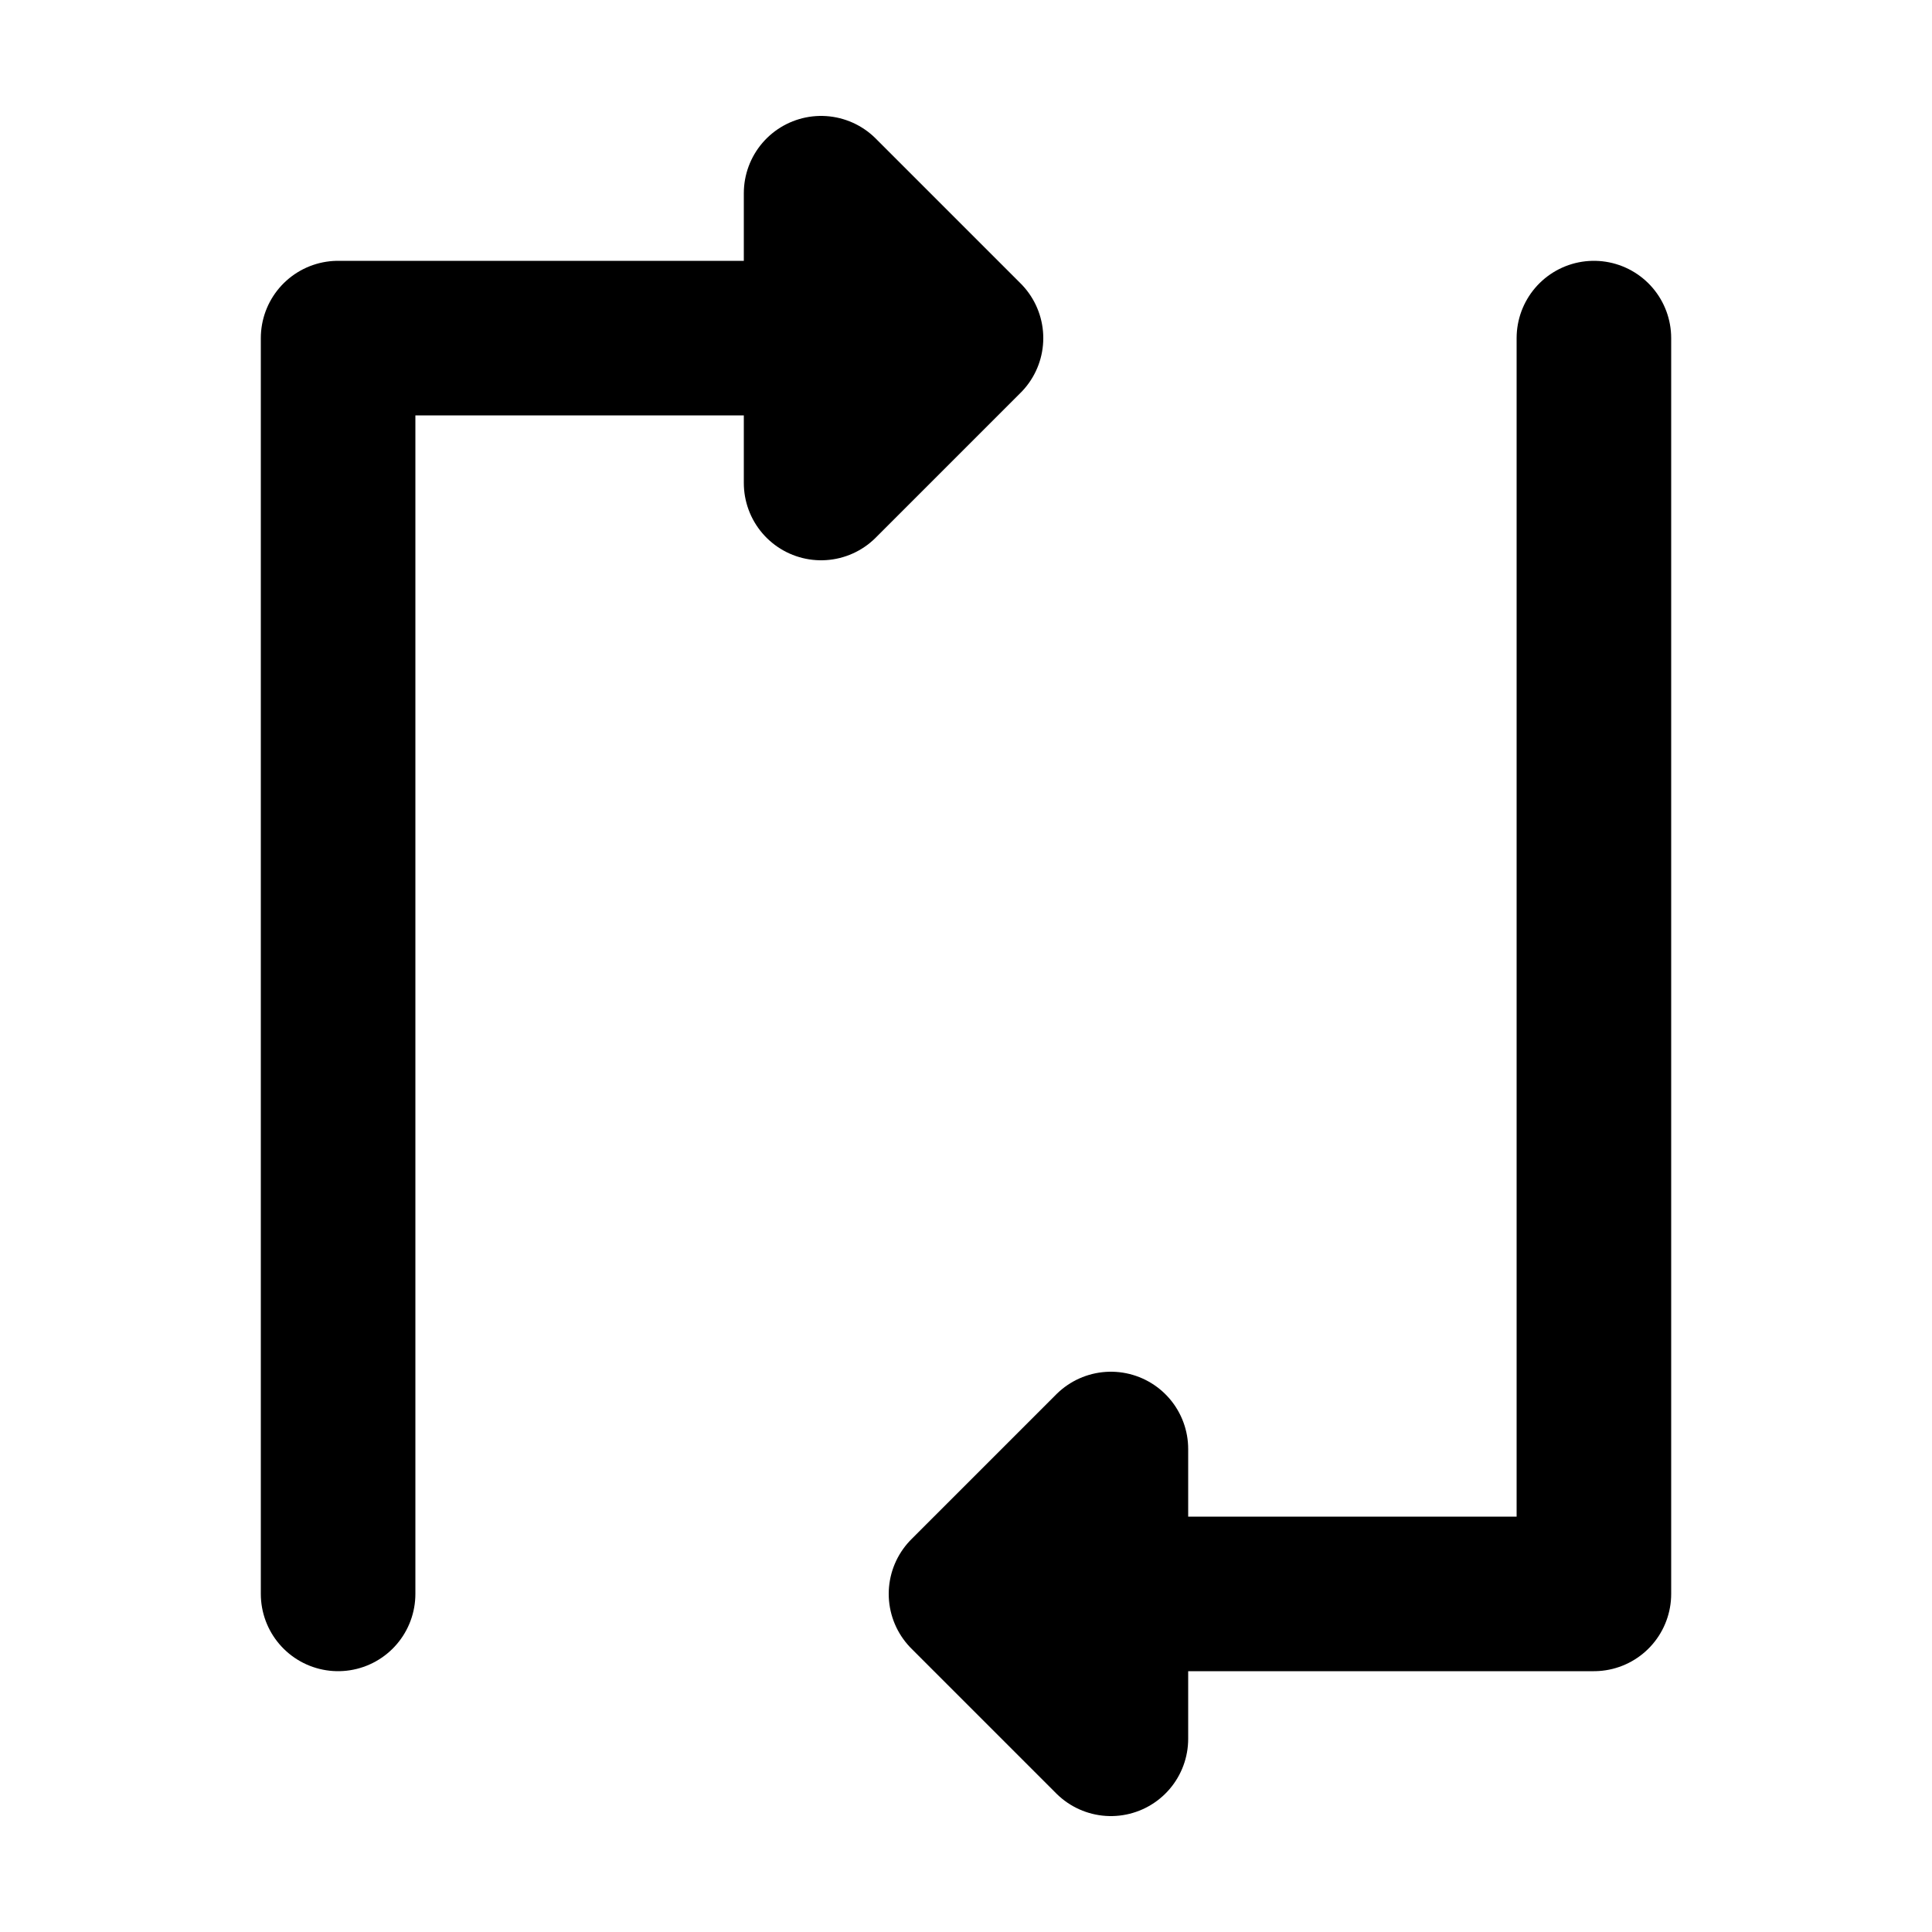
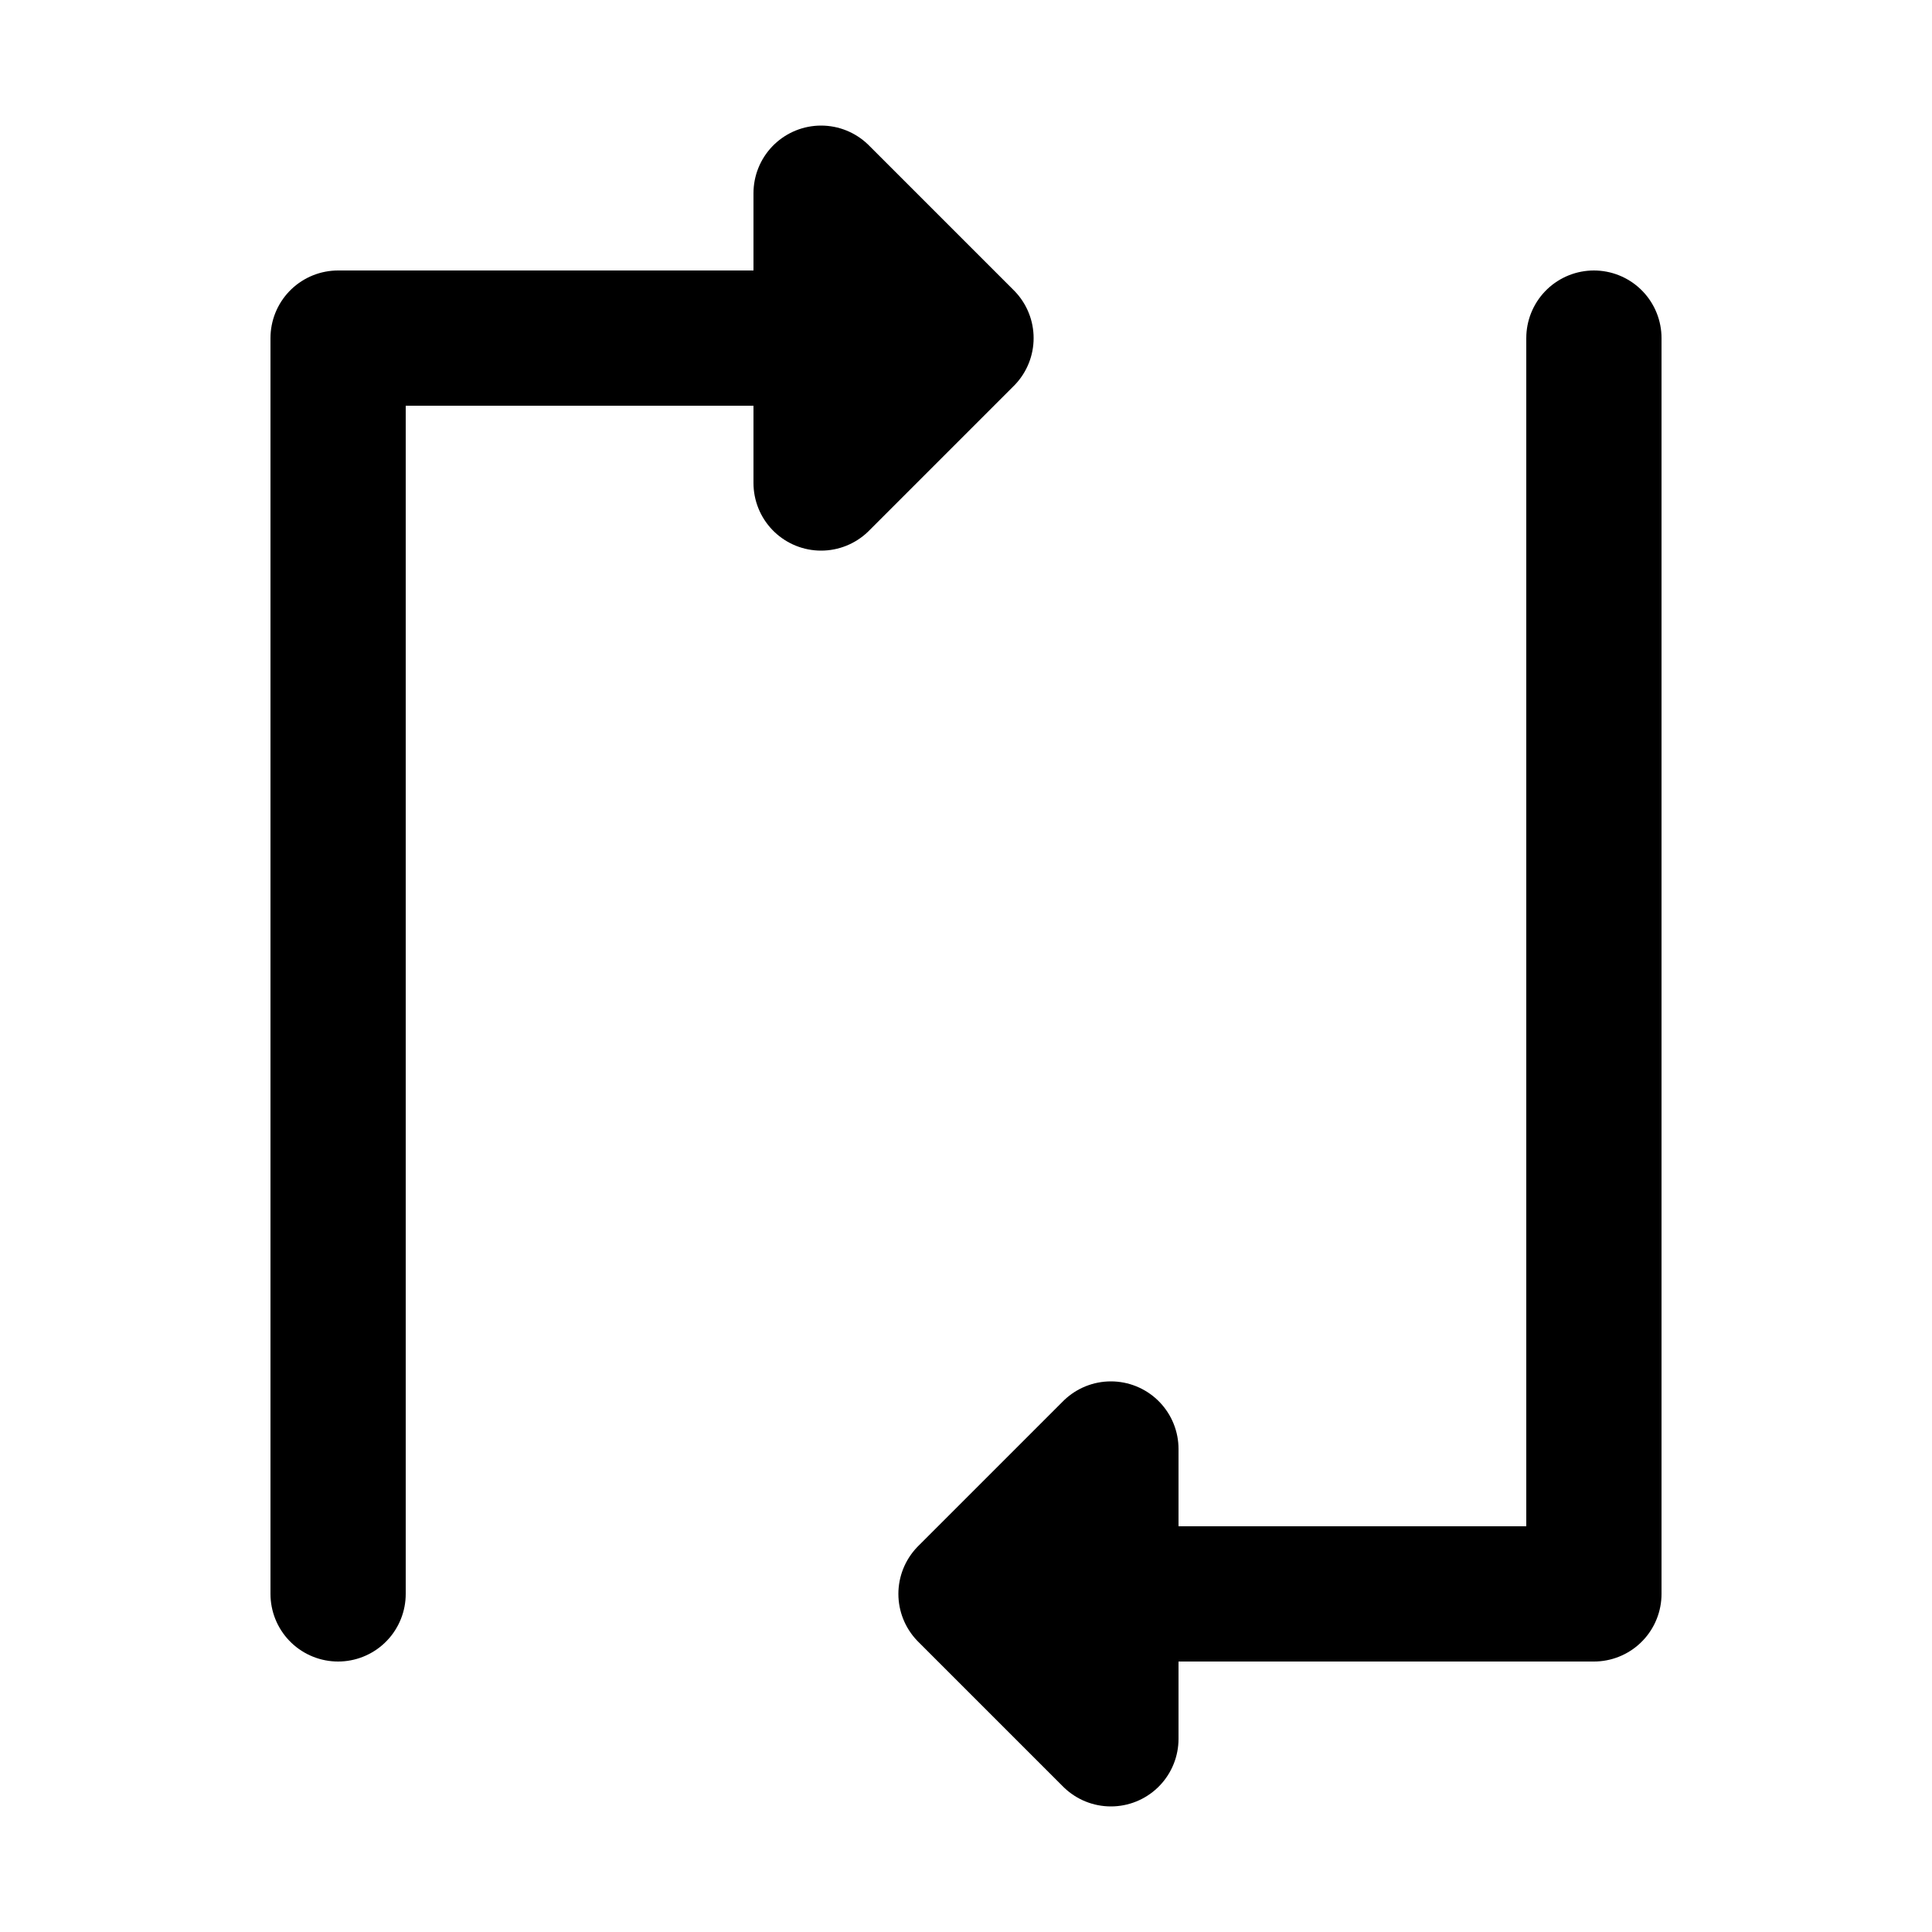
<svg xmlns="http://www.w3.org/2000/svg" viewBox="-20 -20 40 40">
-   <g fill="none" stroke="currentcolor" stroke-width="3.2" stroke-linecap="round" stroke-linejoin="round">
+   <g fill="none" stroke="currentcolor" stroke-width="2.8" stroke-linecap="round" stroke-linejoin="round">
    <path d="M -13 13 l 0 -26 10 0 0 3 3 -3 -3 -3 0 3" />
    <path d="M 13 -13 l 0 26 -10 0 0 -3 -3 3 3 3 0 -3" />
  </g>
</svg>
